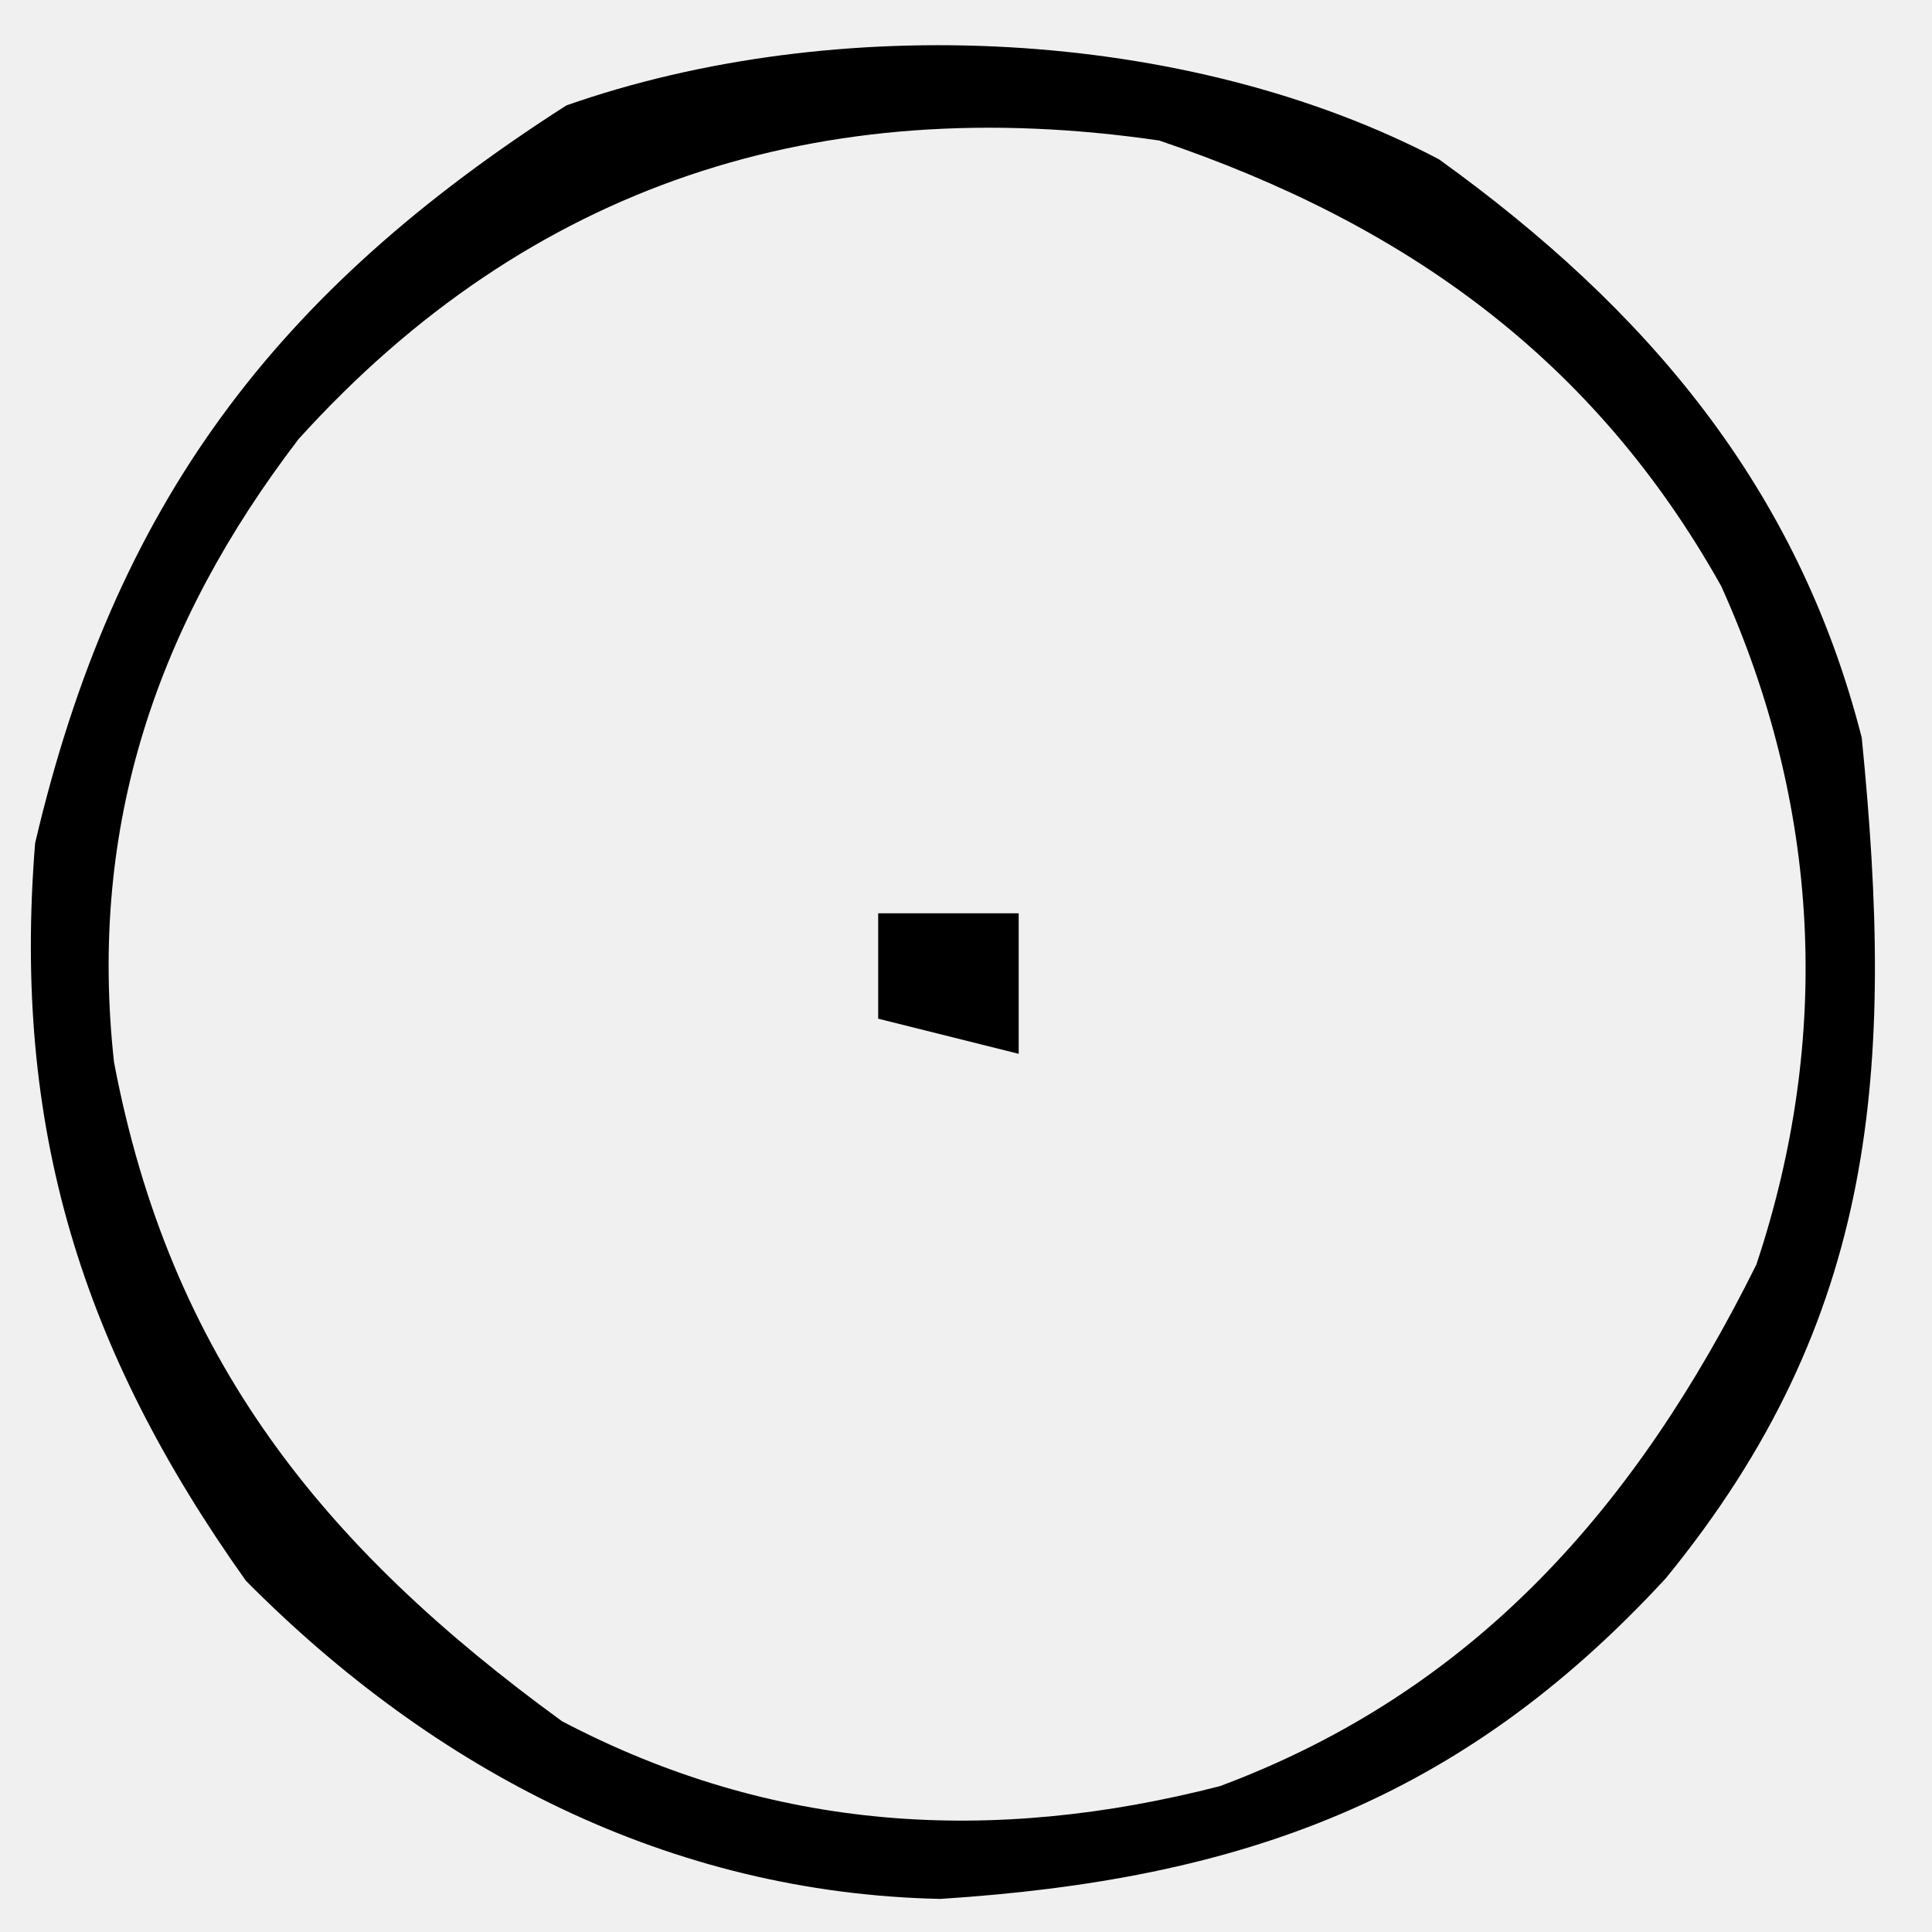
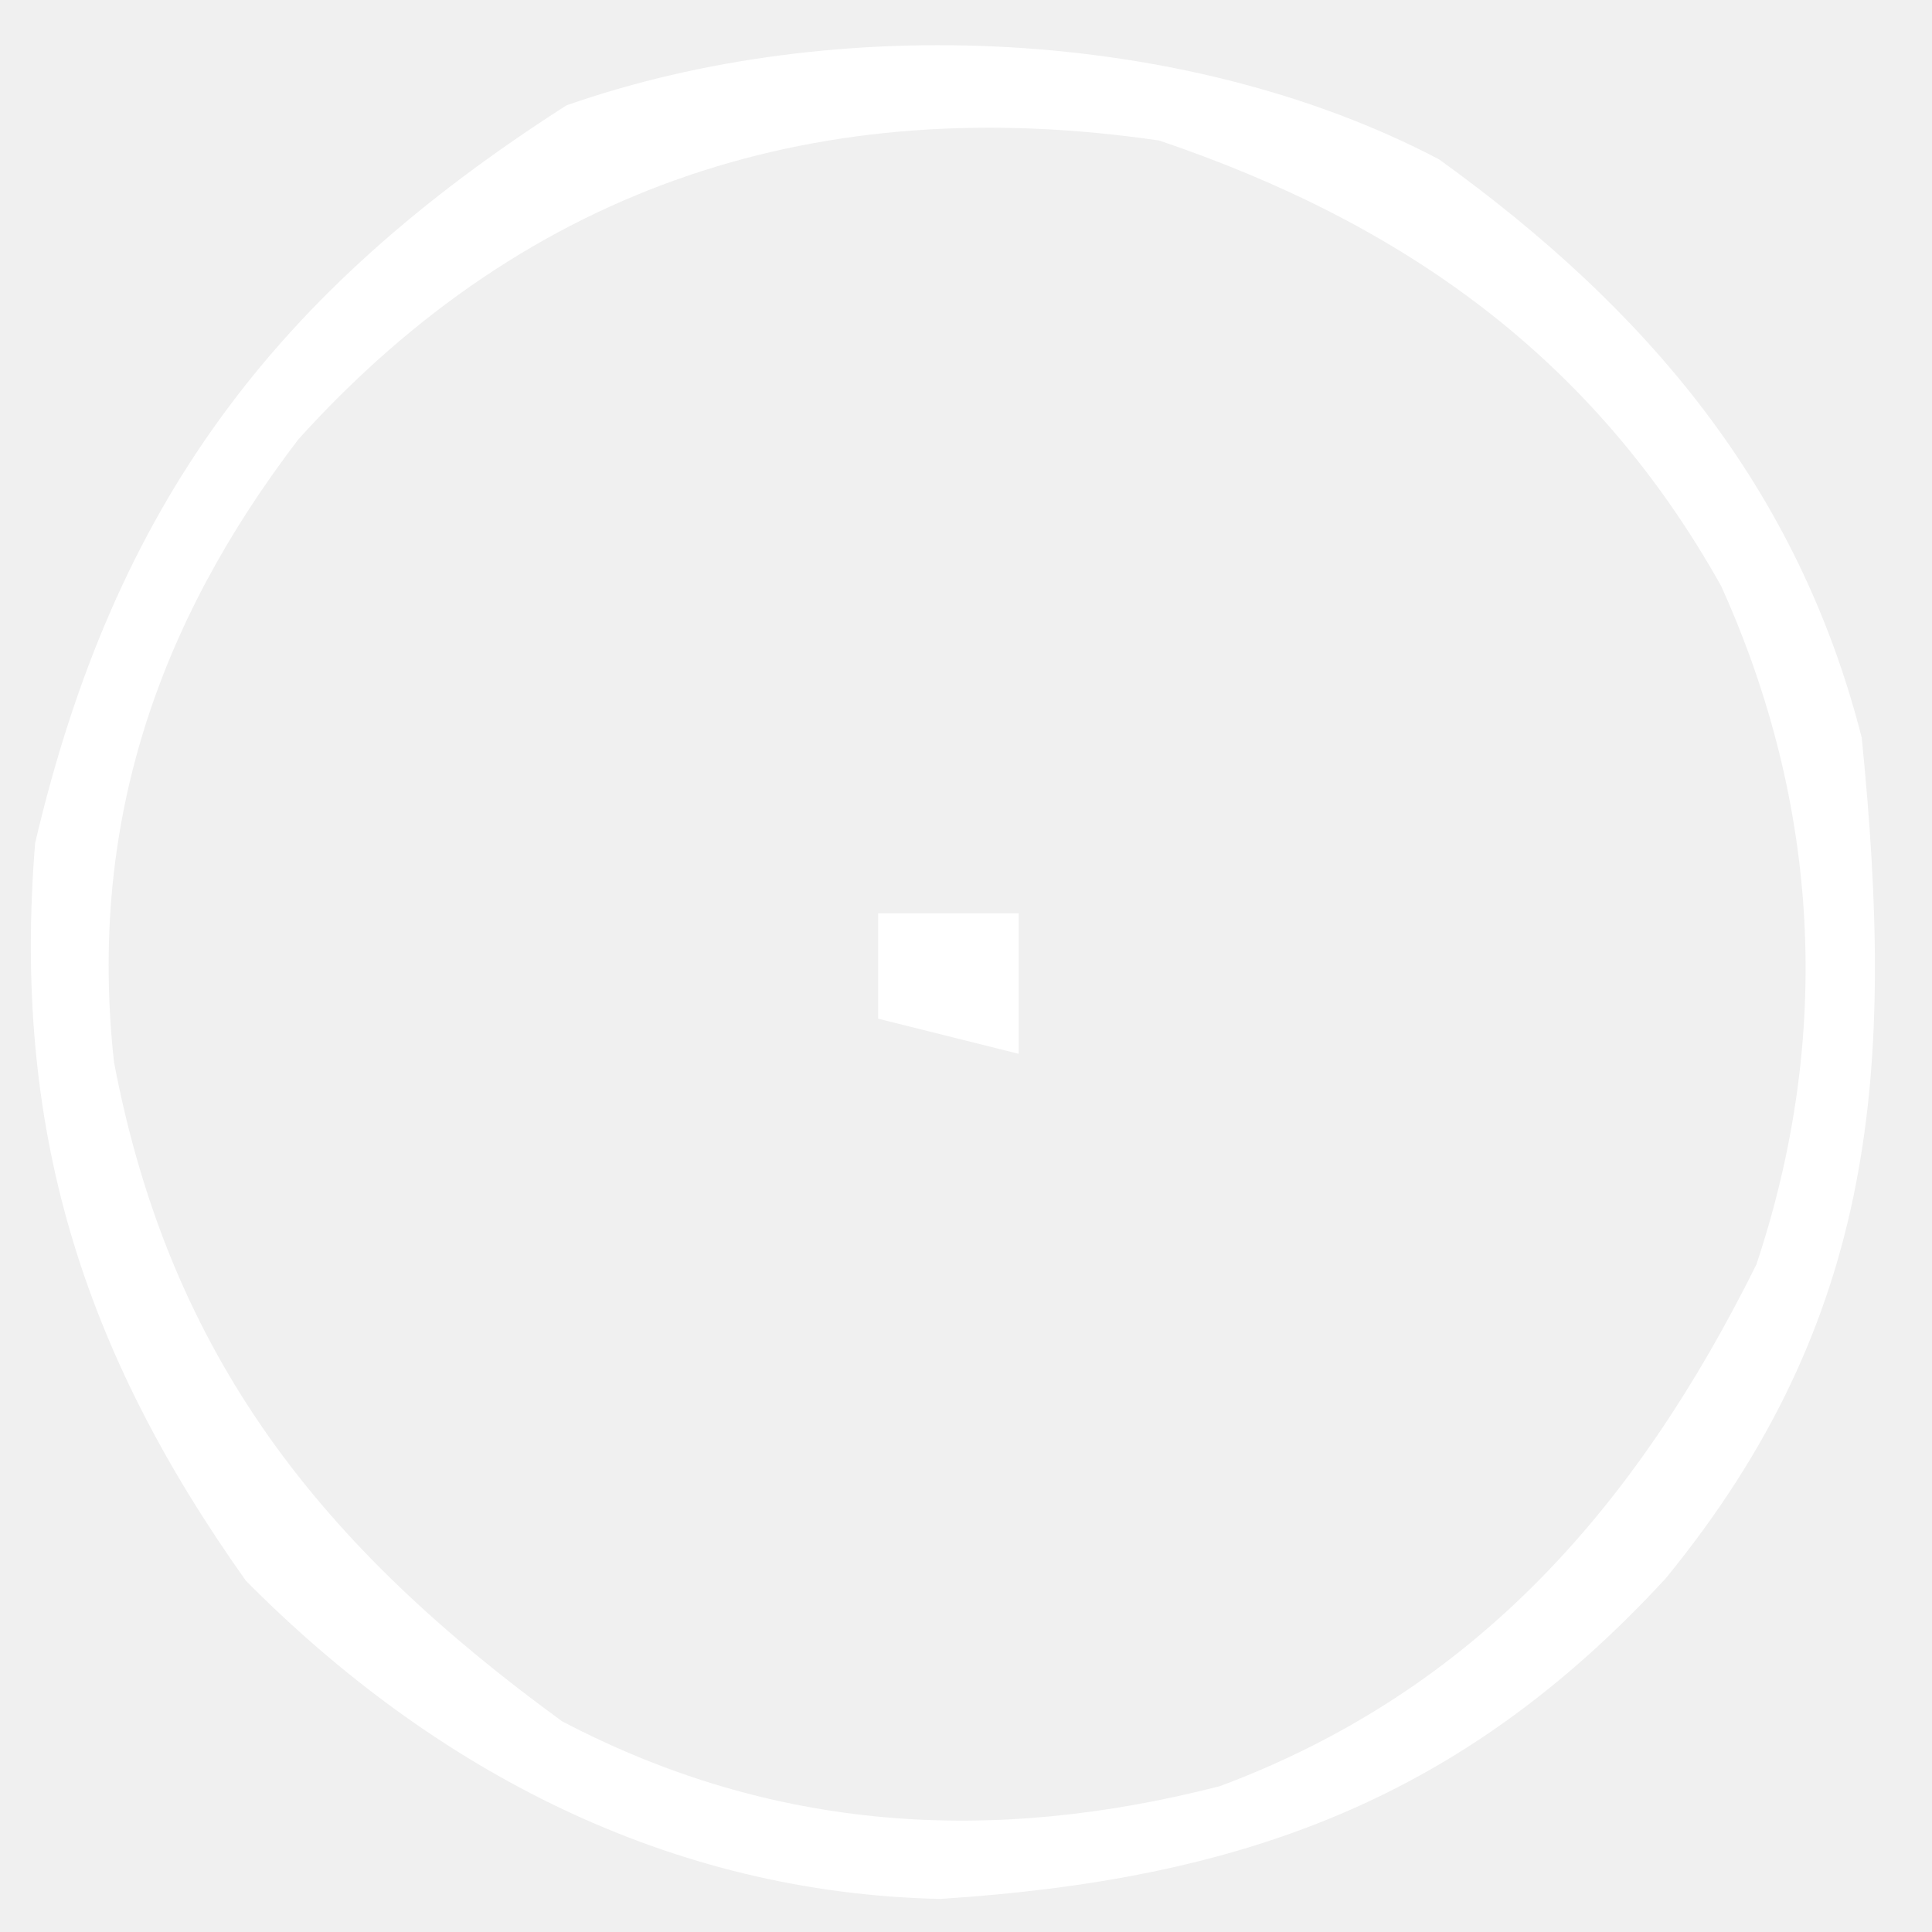
- <svg xmlns="http://www.w3.org/2000/svg" version="1.1" width="55" height="55">
-   <path d="M0 0 C5.928 4.267 10.219 9.343 12.035 16.465 C12.976 25.899 12.5 33.005 6.457 40.395 C0.611 46.741 -5.675 48.976 -14.195 49.523 C-21.891 49.361 -28.588 45.889 -33.965 40.465 C-38.641 33.886 -40.618 27.566 -39.965 19.465 C-37.699 9.809 -33.145 3.78 -24.84 -1.535 C-17.178 -4.224 -7.185 -3.774 0 0 Z M-32.465 7.965 C-36.498 13.236 -38.458 18.977 -37.719 25.703 C-36.12 34.12 -31.792 39.496 -24.965 44.465 C-18.958 47.619 -12.728 47.983 -6.234 46.312 C1.064 43.586 5.634 38.312 9.035 31.465 C11.2 24.972 10.85 18.386 8.035 12.152 C4.405 5.665 -0.985 1.827 -7.965 -0.535 C-17.595 -1.941 -25.888 0.688 -32.465 7.965 Z " fill="#000000" transform="translate(40.96484,4.535156)" />
-   <path d="M0 0 C1.32 0 2.64 0 4 0 C4 1.32 4 2.64 4 4 C2.68 3.67 1.36 3.34 0 3 C0 2.01 0 1.02 0 0 Z " fill="#000000" transform="translate(25,26)" />
+ <svg xmlns="http://www.w3.org/2000/svg" version="1.1" width="55" height="55" id="svg2">
+   <defs id="defs2" />
+   <path d="M0 0 C5.928 4.267 10.219 9.343 12.035 16.465 C12.976 25.899 12.5 33.005 6.457 40.395 C0.611 46.741 -5.675 48.976 -14.195 49.523 C-21.891 49.361 -28.588 45.889 -33.965 40.465 C-38.641 33.886 -40.618 27.566 -39.965 19.465 C-37.699 9.809 -33.145 3.78 -24.84 -1.535 C-17.178 -4.224 -7.185 -3.774 0 0 Z M-32.465 7.965 C-36.498 13.236 -38.458 18.977 -37.719 25.703 C-36.12 34.12 -31.792 39.496 -24.965 44.465 C-18.958 47.619 -12.728 47.983 -6.234 46.312 C1.064 43.586 5.634 38.312 9.035 31.465 C11.2 24.972 10.85 18.386 8.035 12.152 C4.405 5.665 -0.985 1.827 -7.965 -0.535 C-17.595 -1.941 -25.888 0.688 -32.465 7.965 Z " fill="#000000" transform="translate(40.96484,4.535156)" id="path1" style="fill:#ffffff" />
+   <path d="M0 0 C1.32 0 2.64 0 4 0 C4 1.32 4 2.64 4 4 C2.68 3.67 1.36 3.34 0 3 C0 2.01 0 1.02 0 0 Z " fill="#000000" transform="translate(25,26)" id="path2" style="fill:#ffffff" />
</svg>
